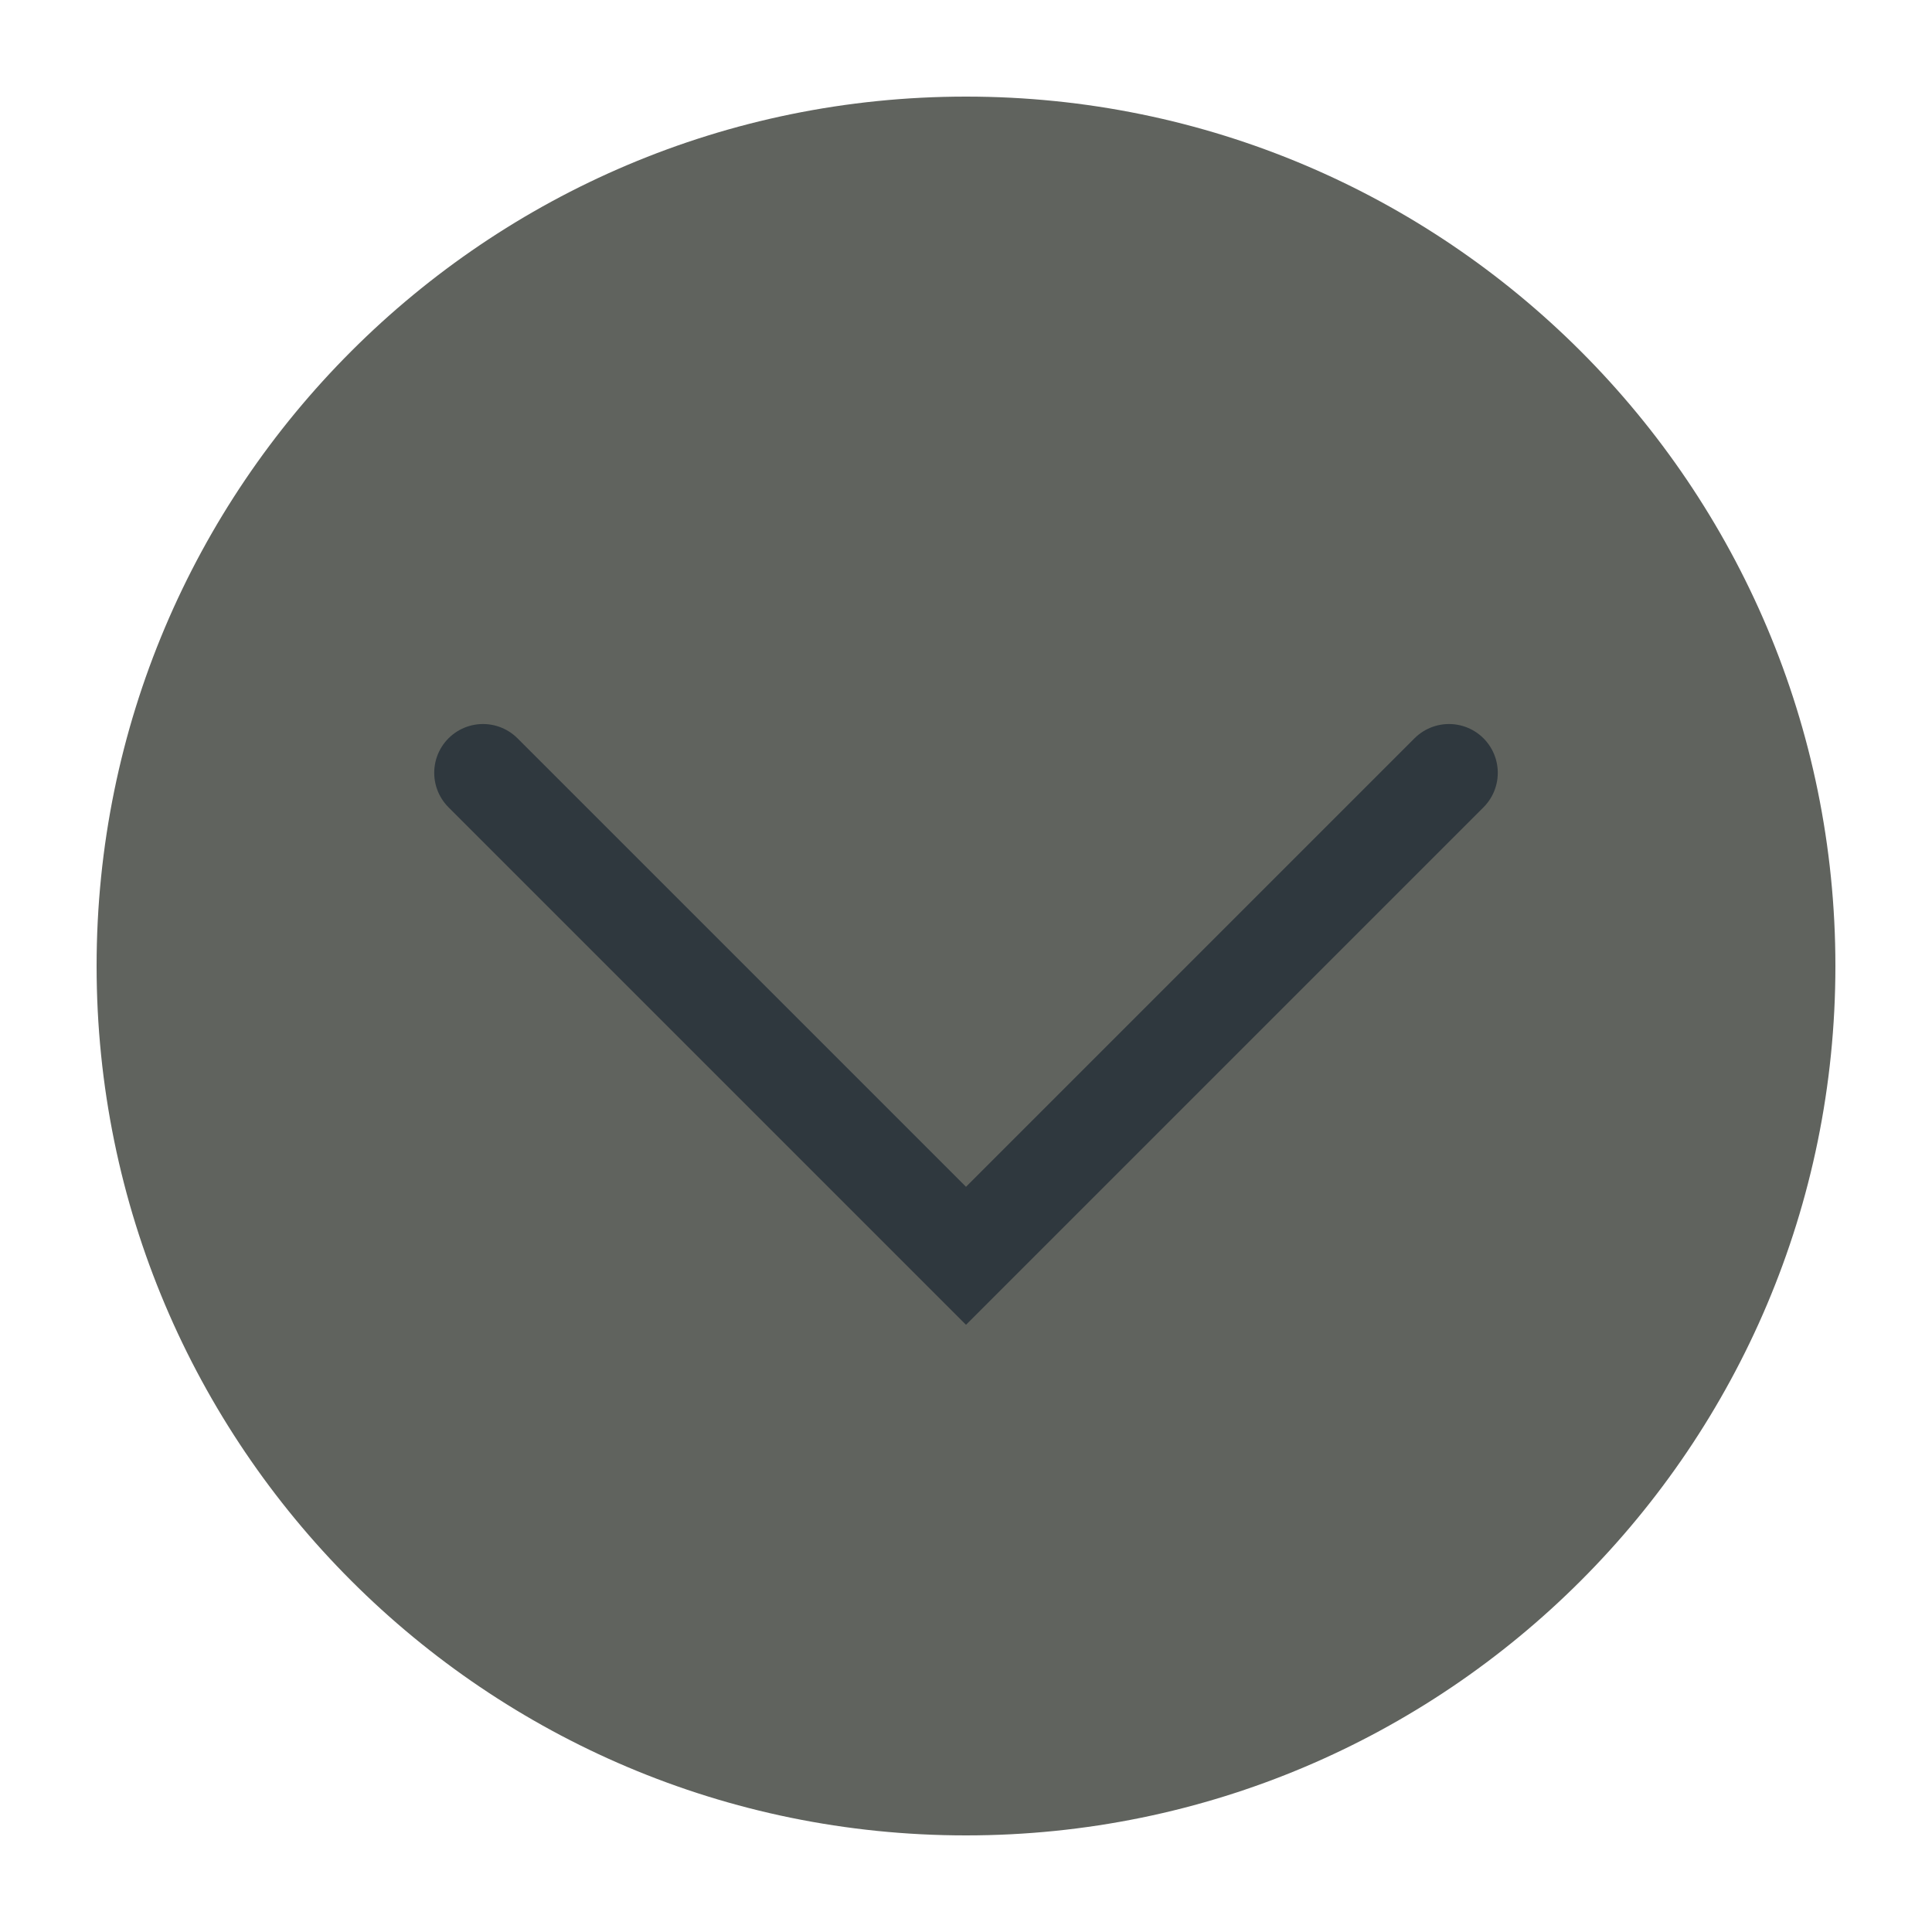
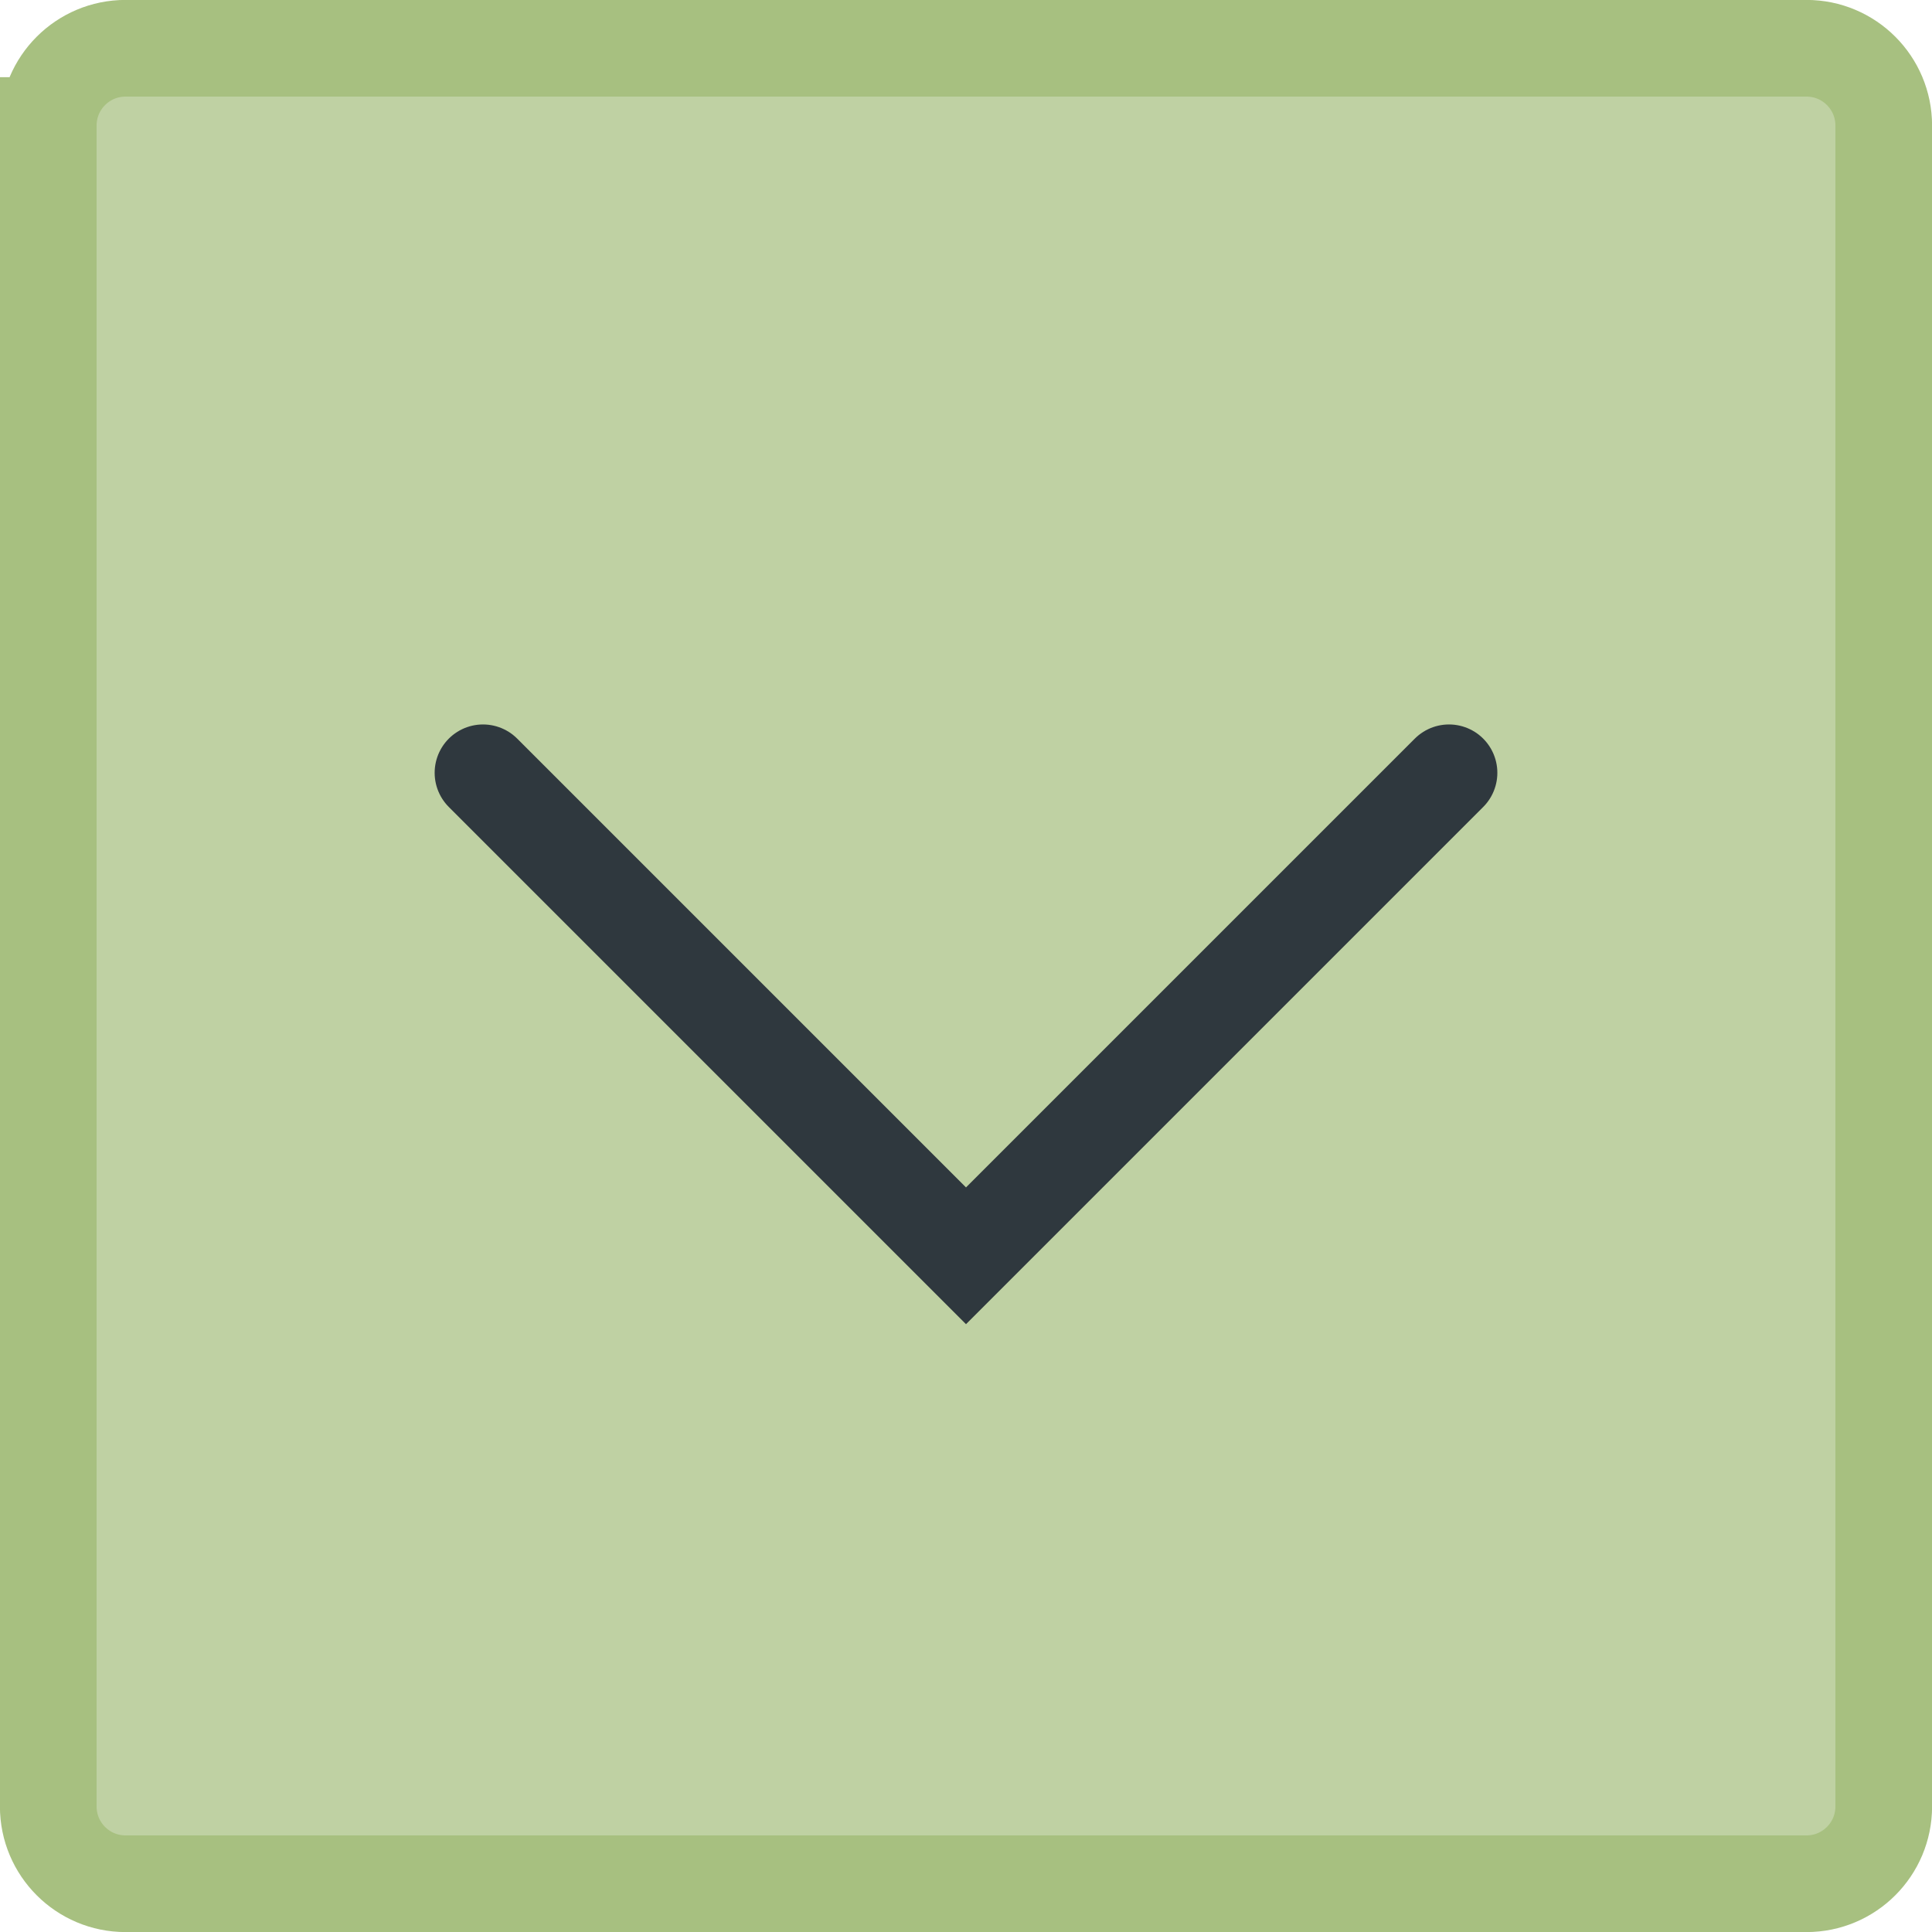
<svg xmlns="http://www.w3.org/2000/svg" viewBox="0 0 50 50" version="1.2" baseProfile="tiny">
  <defs>
</defs>
  <g fill="none" stroke="black" stroke-width="1" fill-rule="evenodd" stroke-linecap="square" stroke-linejoin="bevel">
-     <g fill="#60635e" fill-opacity="1" stroke="none" transform="matrix(2.5,0,0,2.5,2.5,2.5)" font-family="Noto Sans" font-size="10" font-weight="400" font-style="normal">
-       <circle cx="9" cy="9" r="9" />
+     <g fill="none" stroke="#000000" stroke-opacity="1" stroke-width="1" stroke-linecap="square" stroke-linejoin="bevel" transform="matrix(1,0,0,1,0,0)" font-family="Noto Sans" font-size="10" font-weight="400" font-style="normal">
+ </g>
+     <g fill="#a7c080" fill-opacity="0.72" stroke="#a7c080" stroke-opacity="1" stroke-width="2.502" stroke-linecap="square" stroke-linejoin="bevel" transform="matrix(1,0,0,1,2.5,2.5)" font-family="Noto Sans" font-size="10" font-weight="400" font-style="normal">
+       <path vector-effect="none" fill-rule="evenodd" d="M-1.251,0.749 C-1.251,-0.356 -0.356,-1.251 0.749,-1.251 L44.251,-1.251 C45.356,-1.251 46.251,-0.356 46.251,0.749 L46.251,44.251 C46.251,45.356 45.356,46.251 44.251,46.251 L0.749,46.251 C-0.356,46.251 -1.251,45.356 -1.251,44.251 L-1.251,0.749" />
    </g>
-     <g fill="none" stroke="#2f383e" stroke-opacity="1" stroke-width="1.01" stroke-linecap="round" stroke-linejoin="miter" stroke-miterlimit="2" transform="matrix(2.5,0,0,2.5,2.5,2.5)" font-family="Noto Sans" font-size="10" font-weight="400" font-style="normal">
+     <g fill="none" stroke="#000000" stroke-opacity="1" stroke-width="1" stroke-linecap="square" stroke-linejoin="bevel" transform="matrix(1,0,0,1,0,0)" font-family="Noto Sans" font-size="10" font-weight="400" font-style="normal">
+ </g>
+     <g fill="none" stroke="#2f383e" stroke-opacity="1" stroke-width="1.001" stroke-linecap="square" stroke-linejoin="bevel" transform="matrix(2.5,0,0,2.5,2.5,2.5)" font-family="Noto Sans" font-size="10" font-weight="400" font-style="normal">
+ </g>
+     <g fill="none" stroke="#2f383e" stroke-opacity="1" stroke-width="1.001" stroke-linecap="round" stroke-linejoin="miter" stroke-miterlimit="2" transform="matrix(2.5,0,0,2.5,2.5,2.5)" font-family="Noto Sans" font-size="10" font-weight="400" font-style="normal">
      <polyline fill="none" vector-effect="none" points="4,7 9,12 14,7 " />
    </g>
+     <g fill="none" stroke="#2f383e" stroke-opacity="1" stroke-width="1.001" stroke-linecap="square" stroke-linejoin="bevel" transform="matrix(2.5,0,0,2.5,2.5,2.5)" font-family="Noto Sans" font-size="10" font-weight="400" font-style="normal">
+ </g>
    <g fill="none" stroke="#000000" stroke-opacity="1" stroke-width="1" stroke-linecap="square" stroke-linejoin="bevel" transform="matrix(1,0,0,1,0,0)" font-family="Noto Sans" font-size="10" font-weight="400" font-style="normal">
</g>
  </g>
</svg>
